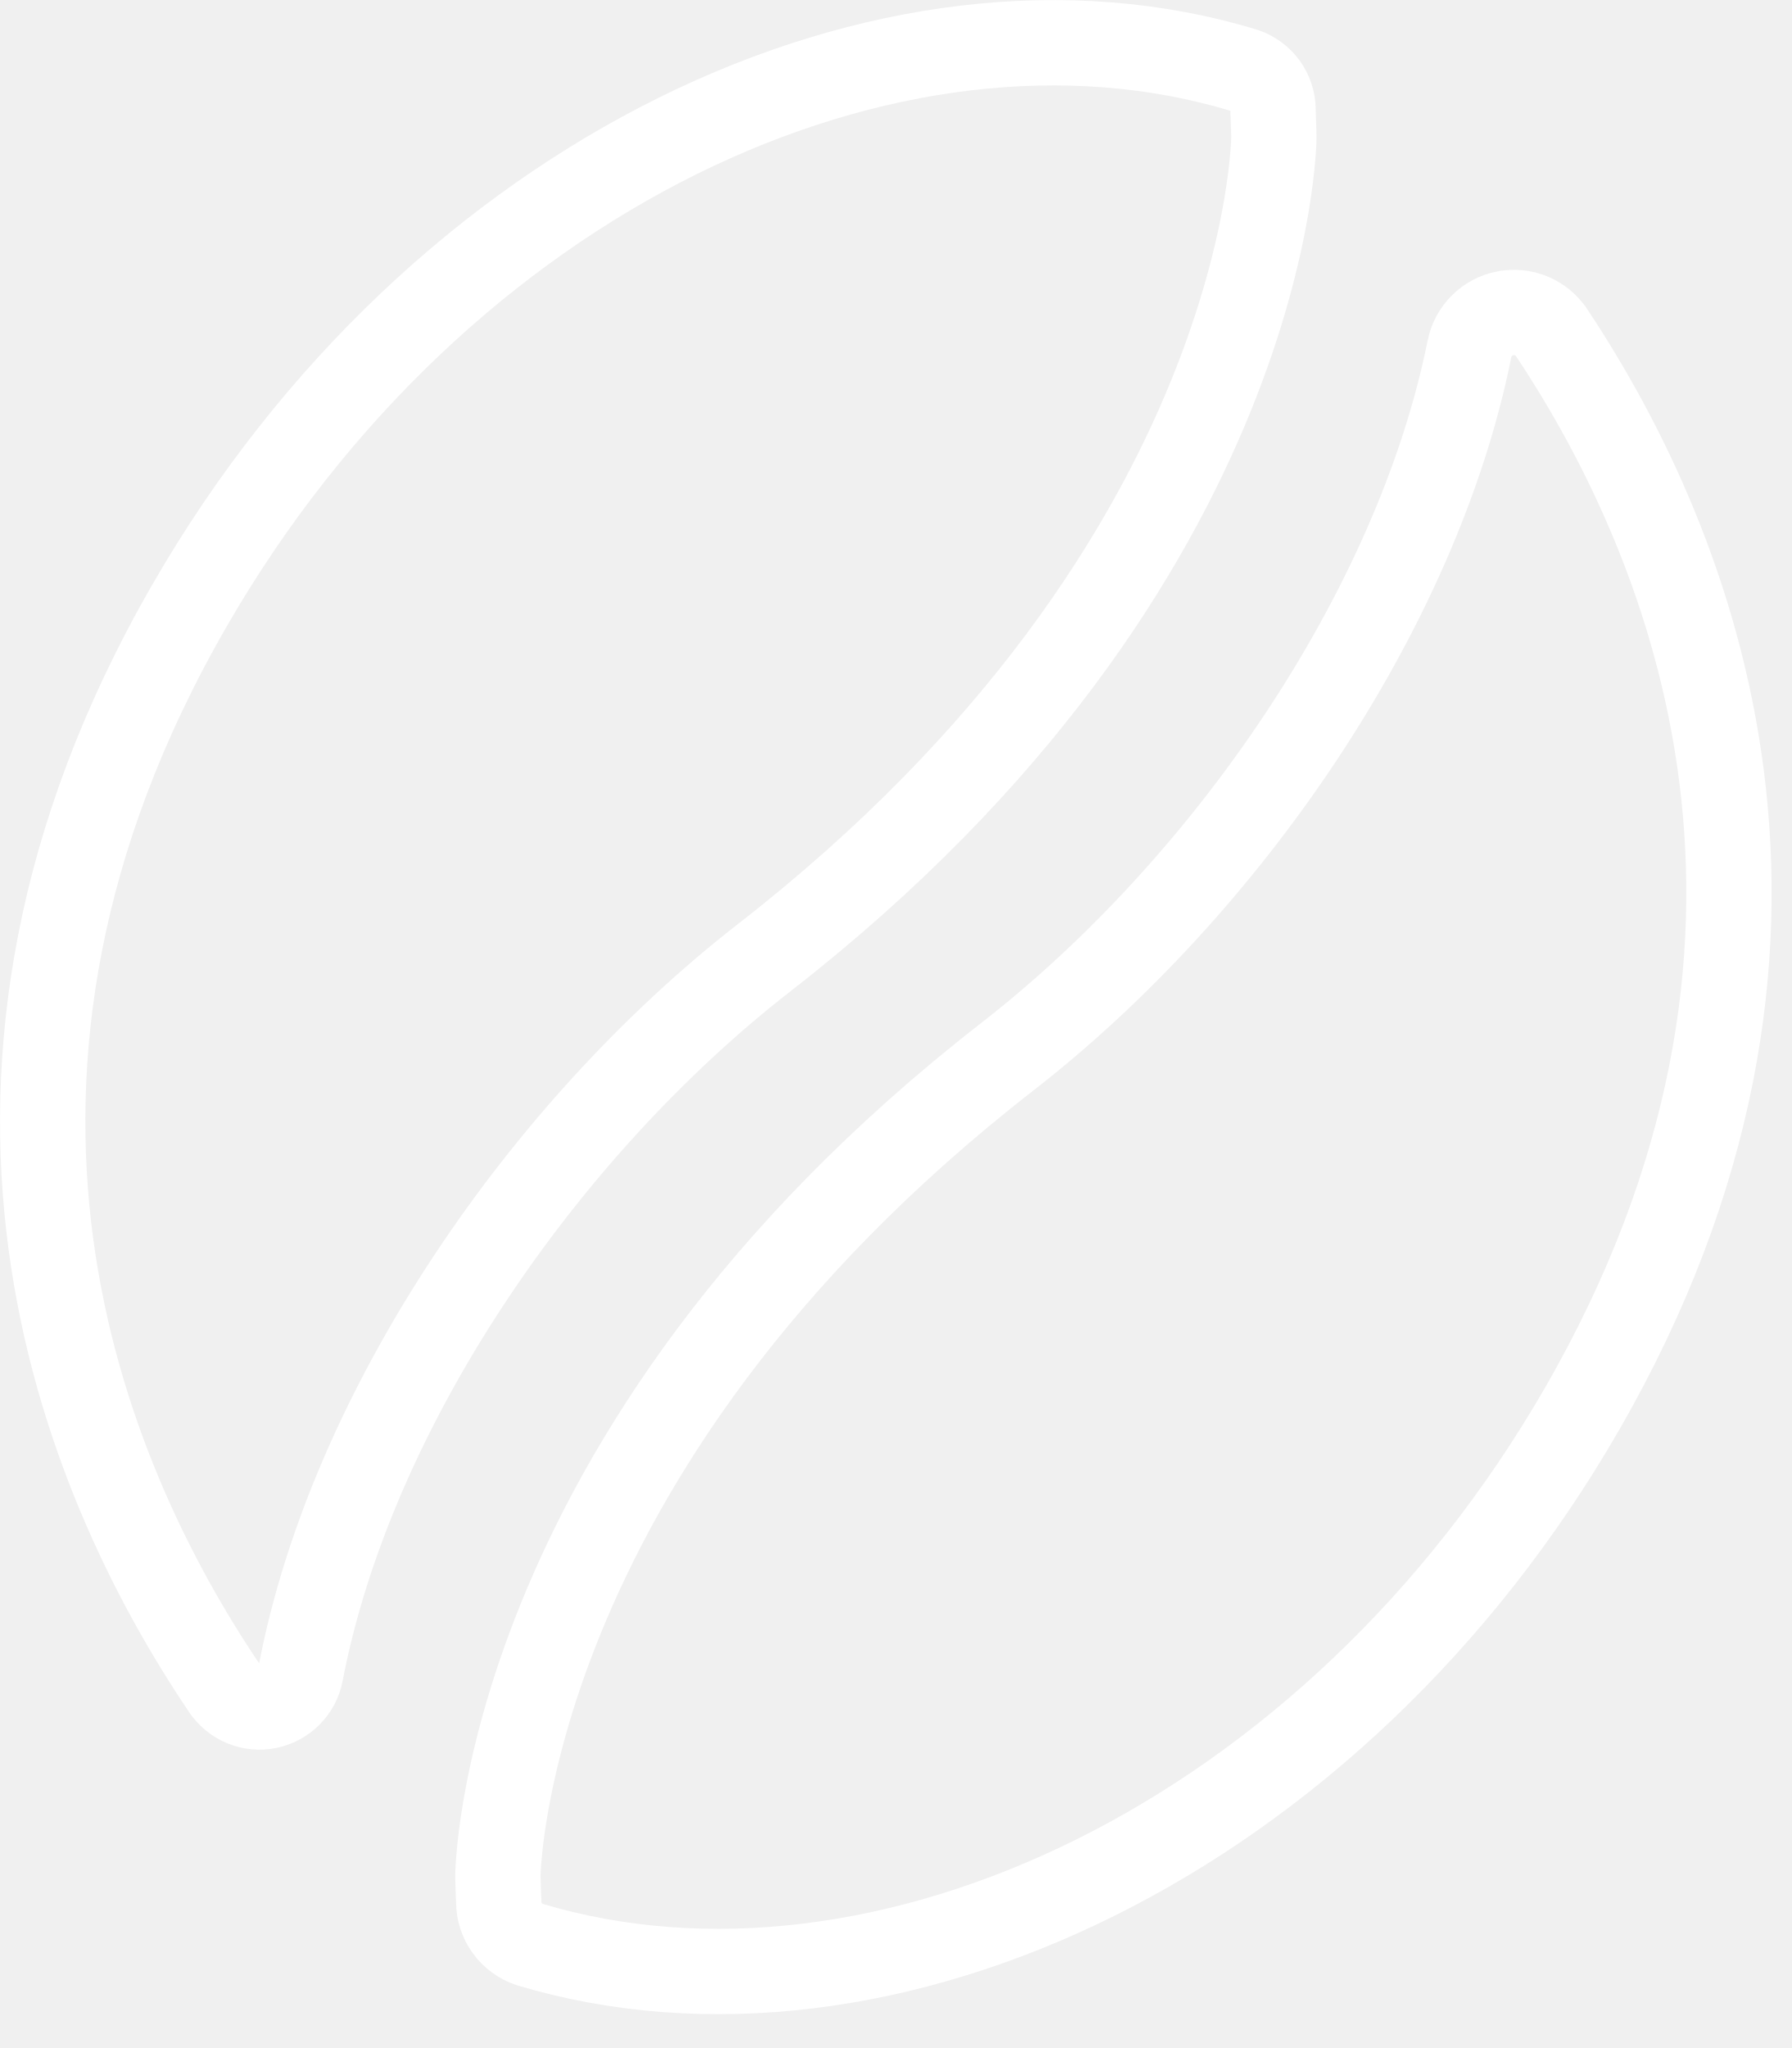
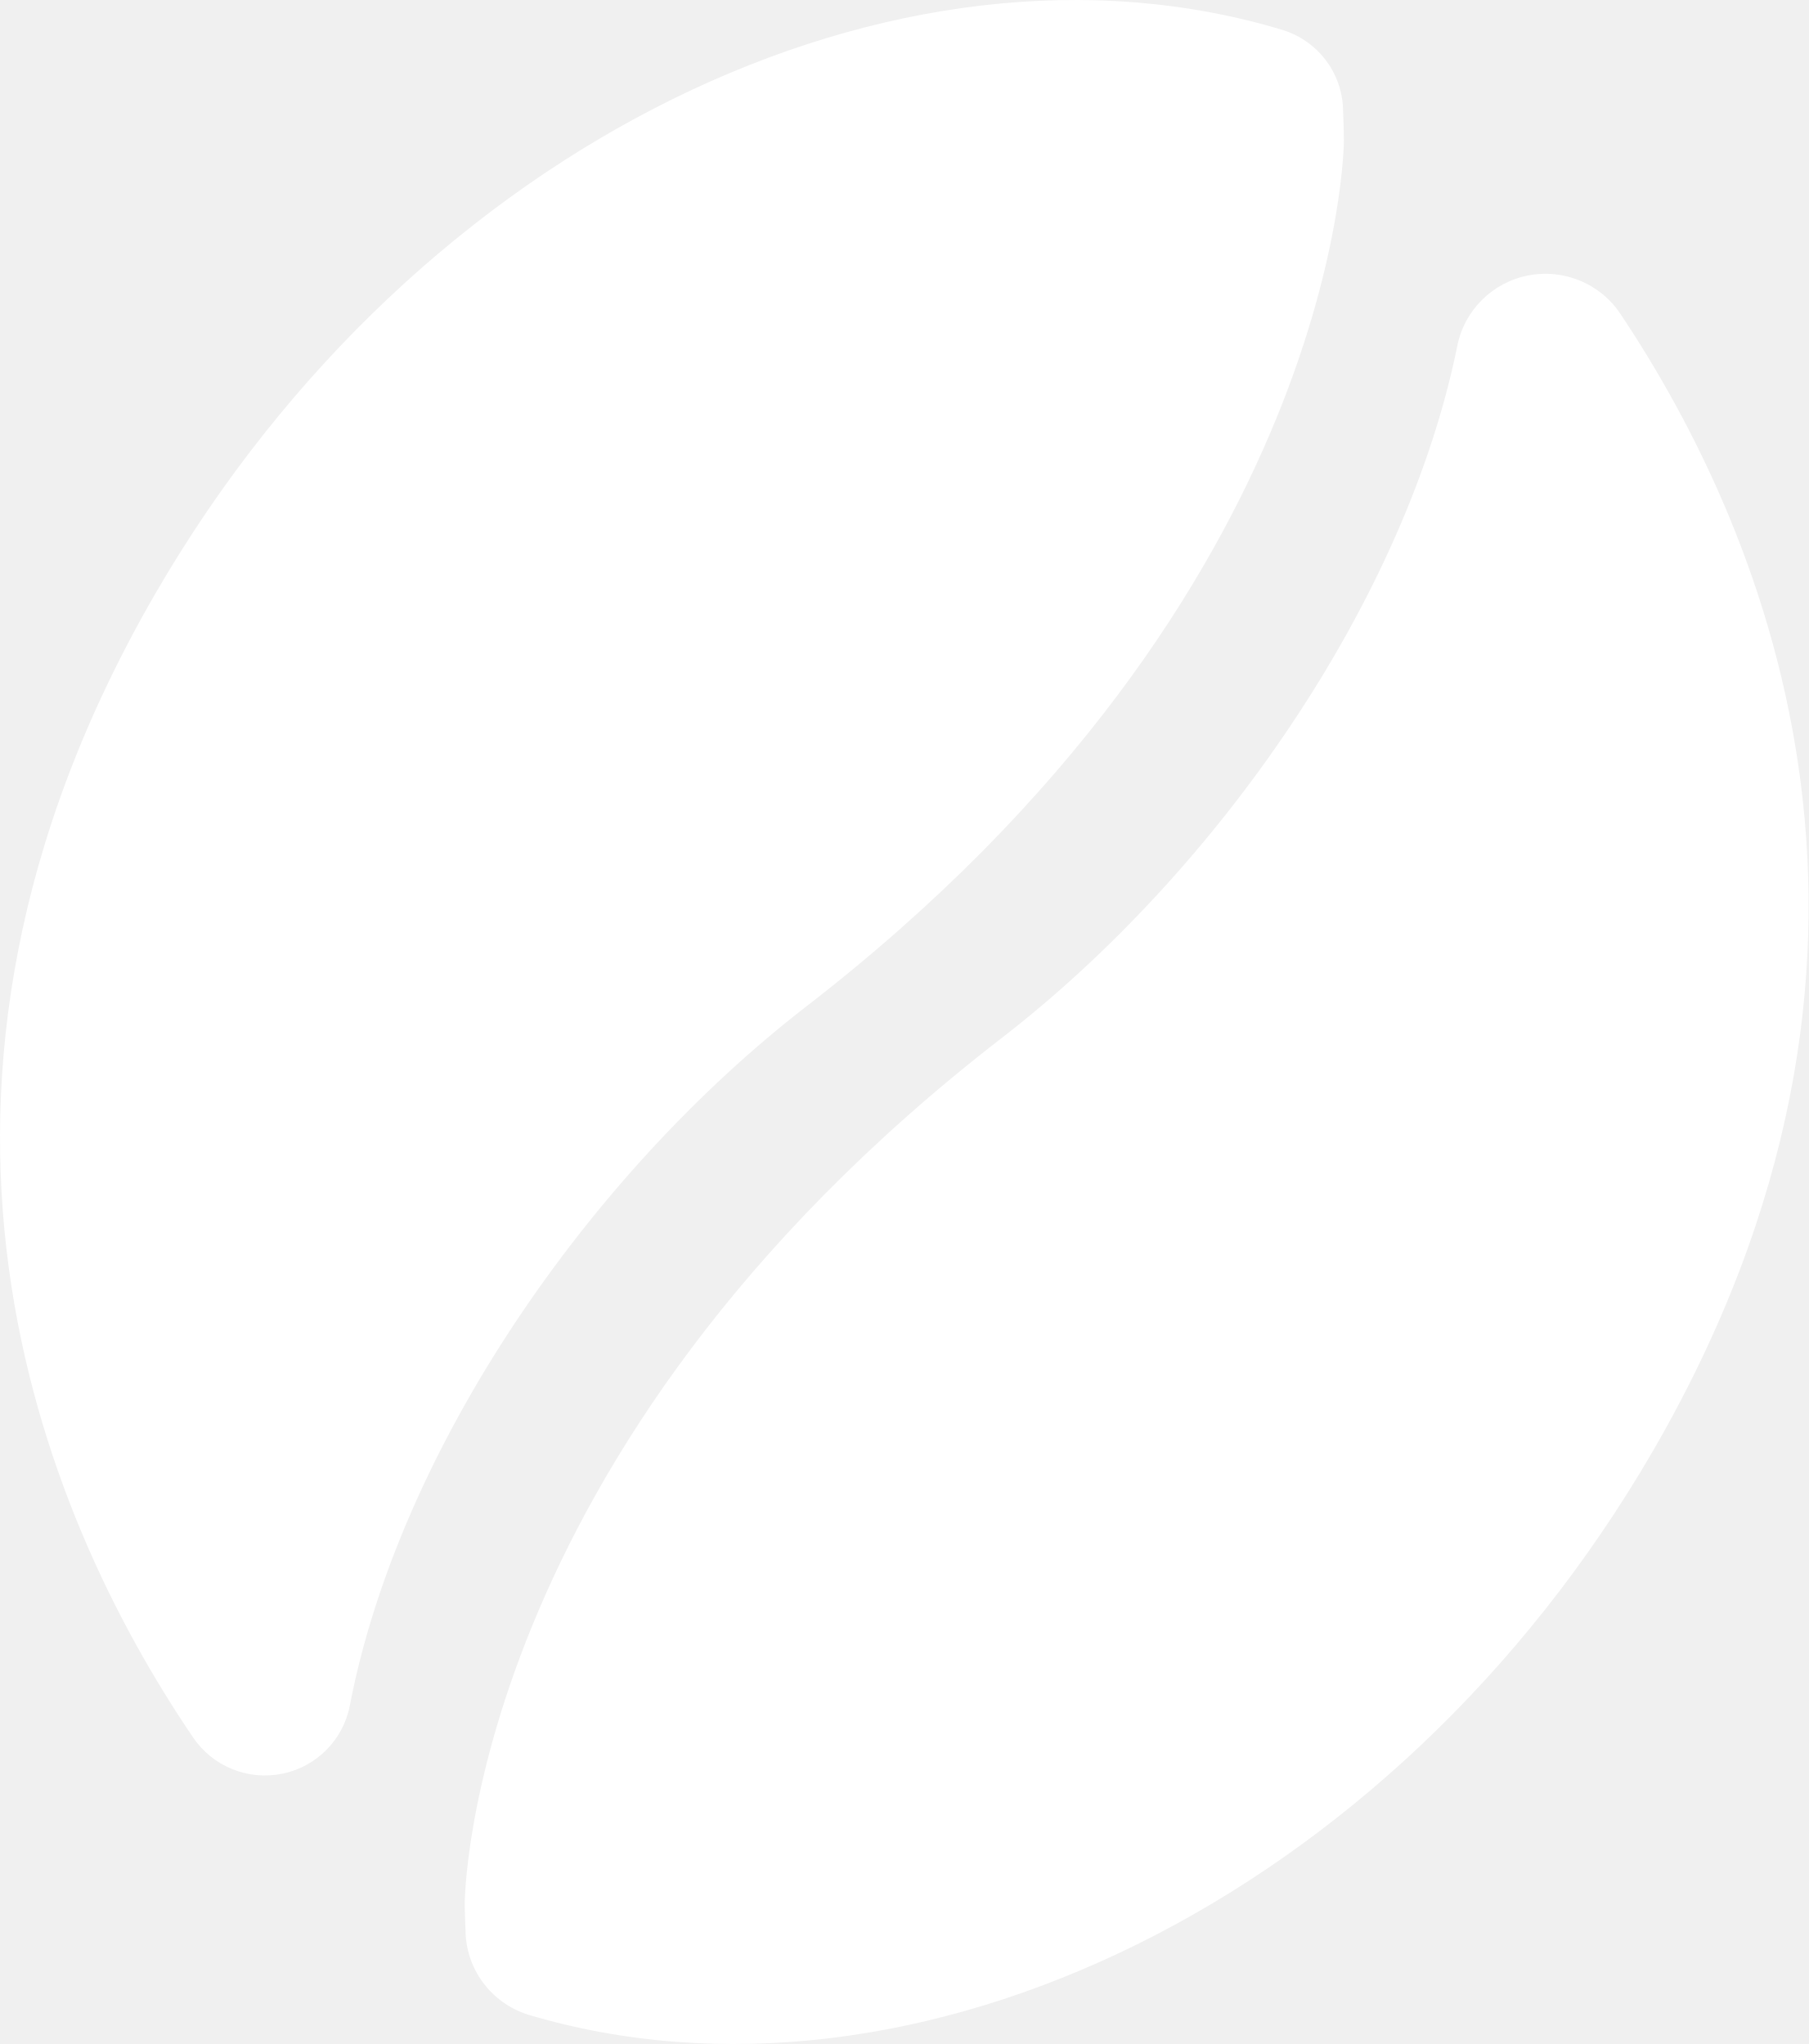
- <svg xmlns="http://www.w3.org/2000/svg" width="21" height="24" viewBox="0 0 21 24" fill="none">
-   <path d="M14.931 1.625L14.931 1.631C14.931 1.638 14.93 1.65 14.93 1.666C14.928 1.699 14.926 1.75 14.92 1.819C14.909 1.956 14.886 2.163 14.841 2.429C14.749 2.96 14.565 3.725 14.194 4.638C13.454 6.46 11.964 8.885 8.957 11.223L8.957 11.223C6.375 13.231 4.121 16.497 3.526 19.6L3.526 19.602C3.489 19.798 3.336 19.953 3.14 19.994C2.945 20.034 2.744 19.952 2.632 19.785L2.631 19.784C0.936 17.273 -0.966 12.624 2.223 7.093C5.137 2.04 10.449 -0.435 14.587 0.826C14.787 0.893 14.921 1.078 14.922 1.288L14.922 1.298L14.922 1.308C14.926 1.397 14.928 1.477 14.93 1.536C14.93 1.566 14.93 1.589 14.931 1.605L14.931 1.623L14.931 1.625Z" stroke="white" />
-   <path d="M5.836 21.996L5.836 21.98L5.836 21.974C5.836 21.967 5.837 21.955 5.837 21.939C5.839 21.906 5.841 21.855 5.847 21.786C5.858 21.648 5.88 21.442 5.926 21.176C6.018 20.645 6.202 19.88 6.573 18.967C7.313 17.145 8.802 14.72 11.809 12.382C14.369 10.392 16.605 7.166 17.224 4.09L17.224 4.089C17.267 3.878 17.432 3.713 17.642 3.672L17.643 3.672C17.854 3.63 18.069 3.72 18.188 3.9L18.189 3.901C19.87 6.43 21.699 11.039 18.543 16.512C15.637 21.552 10.345 24.027 6.21 22.788C5.993 22.716 5.846 22.515 5.846 22.287L5.846 22.276L5.845 22.265C5.841 22.183 5.839 22.11 5.838 22.057C5.837 22.031 5.837 22.01 5.836 21.996Z" stroke="white" />
+ <svg xmlns="http://www.w3.org/2000/svg" width="23" height="26" viewBox="0 0 23 26" fill="none">
+   <path fill-rule="evenodd" clip-rule="evenodd" d="M16.323 0.385C16.773 0.53 17.078 0.946 17.08 1.417C17.089 1.623 17.09 1.791 17.09 1.791C17.09 1.791 17.083 7.522 10.26 12.797C7.485 14.943 5.078 18.431 4.449 21.693C4.366 22.129 4.027 22.473 3.59 22.562C3.152 22.651 2.704 22.469 2.455 22.1C0.511 19.235 -1.694 13.879 1.983 7.538C5.298 1.82 11.42 -1.104 16.323 0.385Z" fill="white" />
+   <path fill-rule="evenodd" clip-rule="evenodd" d="M6.713 25.626C6.243 25.476 5.922 25.042 5.92 24.551C5.911 24.36 5.91 24.209 5.91 24.209C5.91 24.209 5.917 18.479 12.739 13.203C15.49 11.077 17.878 7.631 18.533 4.396C18.624 3.945 18.98 3.592 19.433 3.504C19.888 3.415 20.351 3.608 20.606 3.992C22.536 6.879 24.655 12.188 21.017 18.462C17.71 24.166 11.61 27.09 6.713 25.626Z" fill="white" />
</svg>
